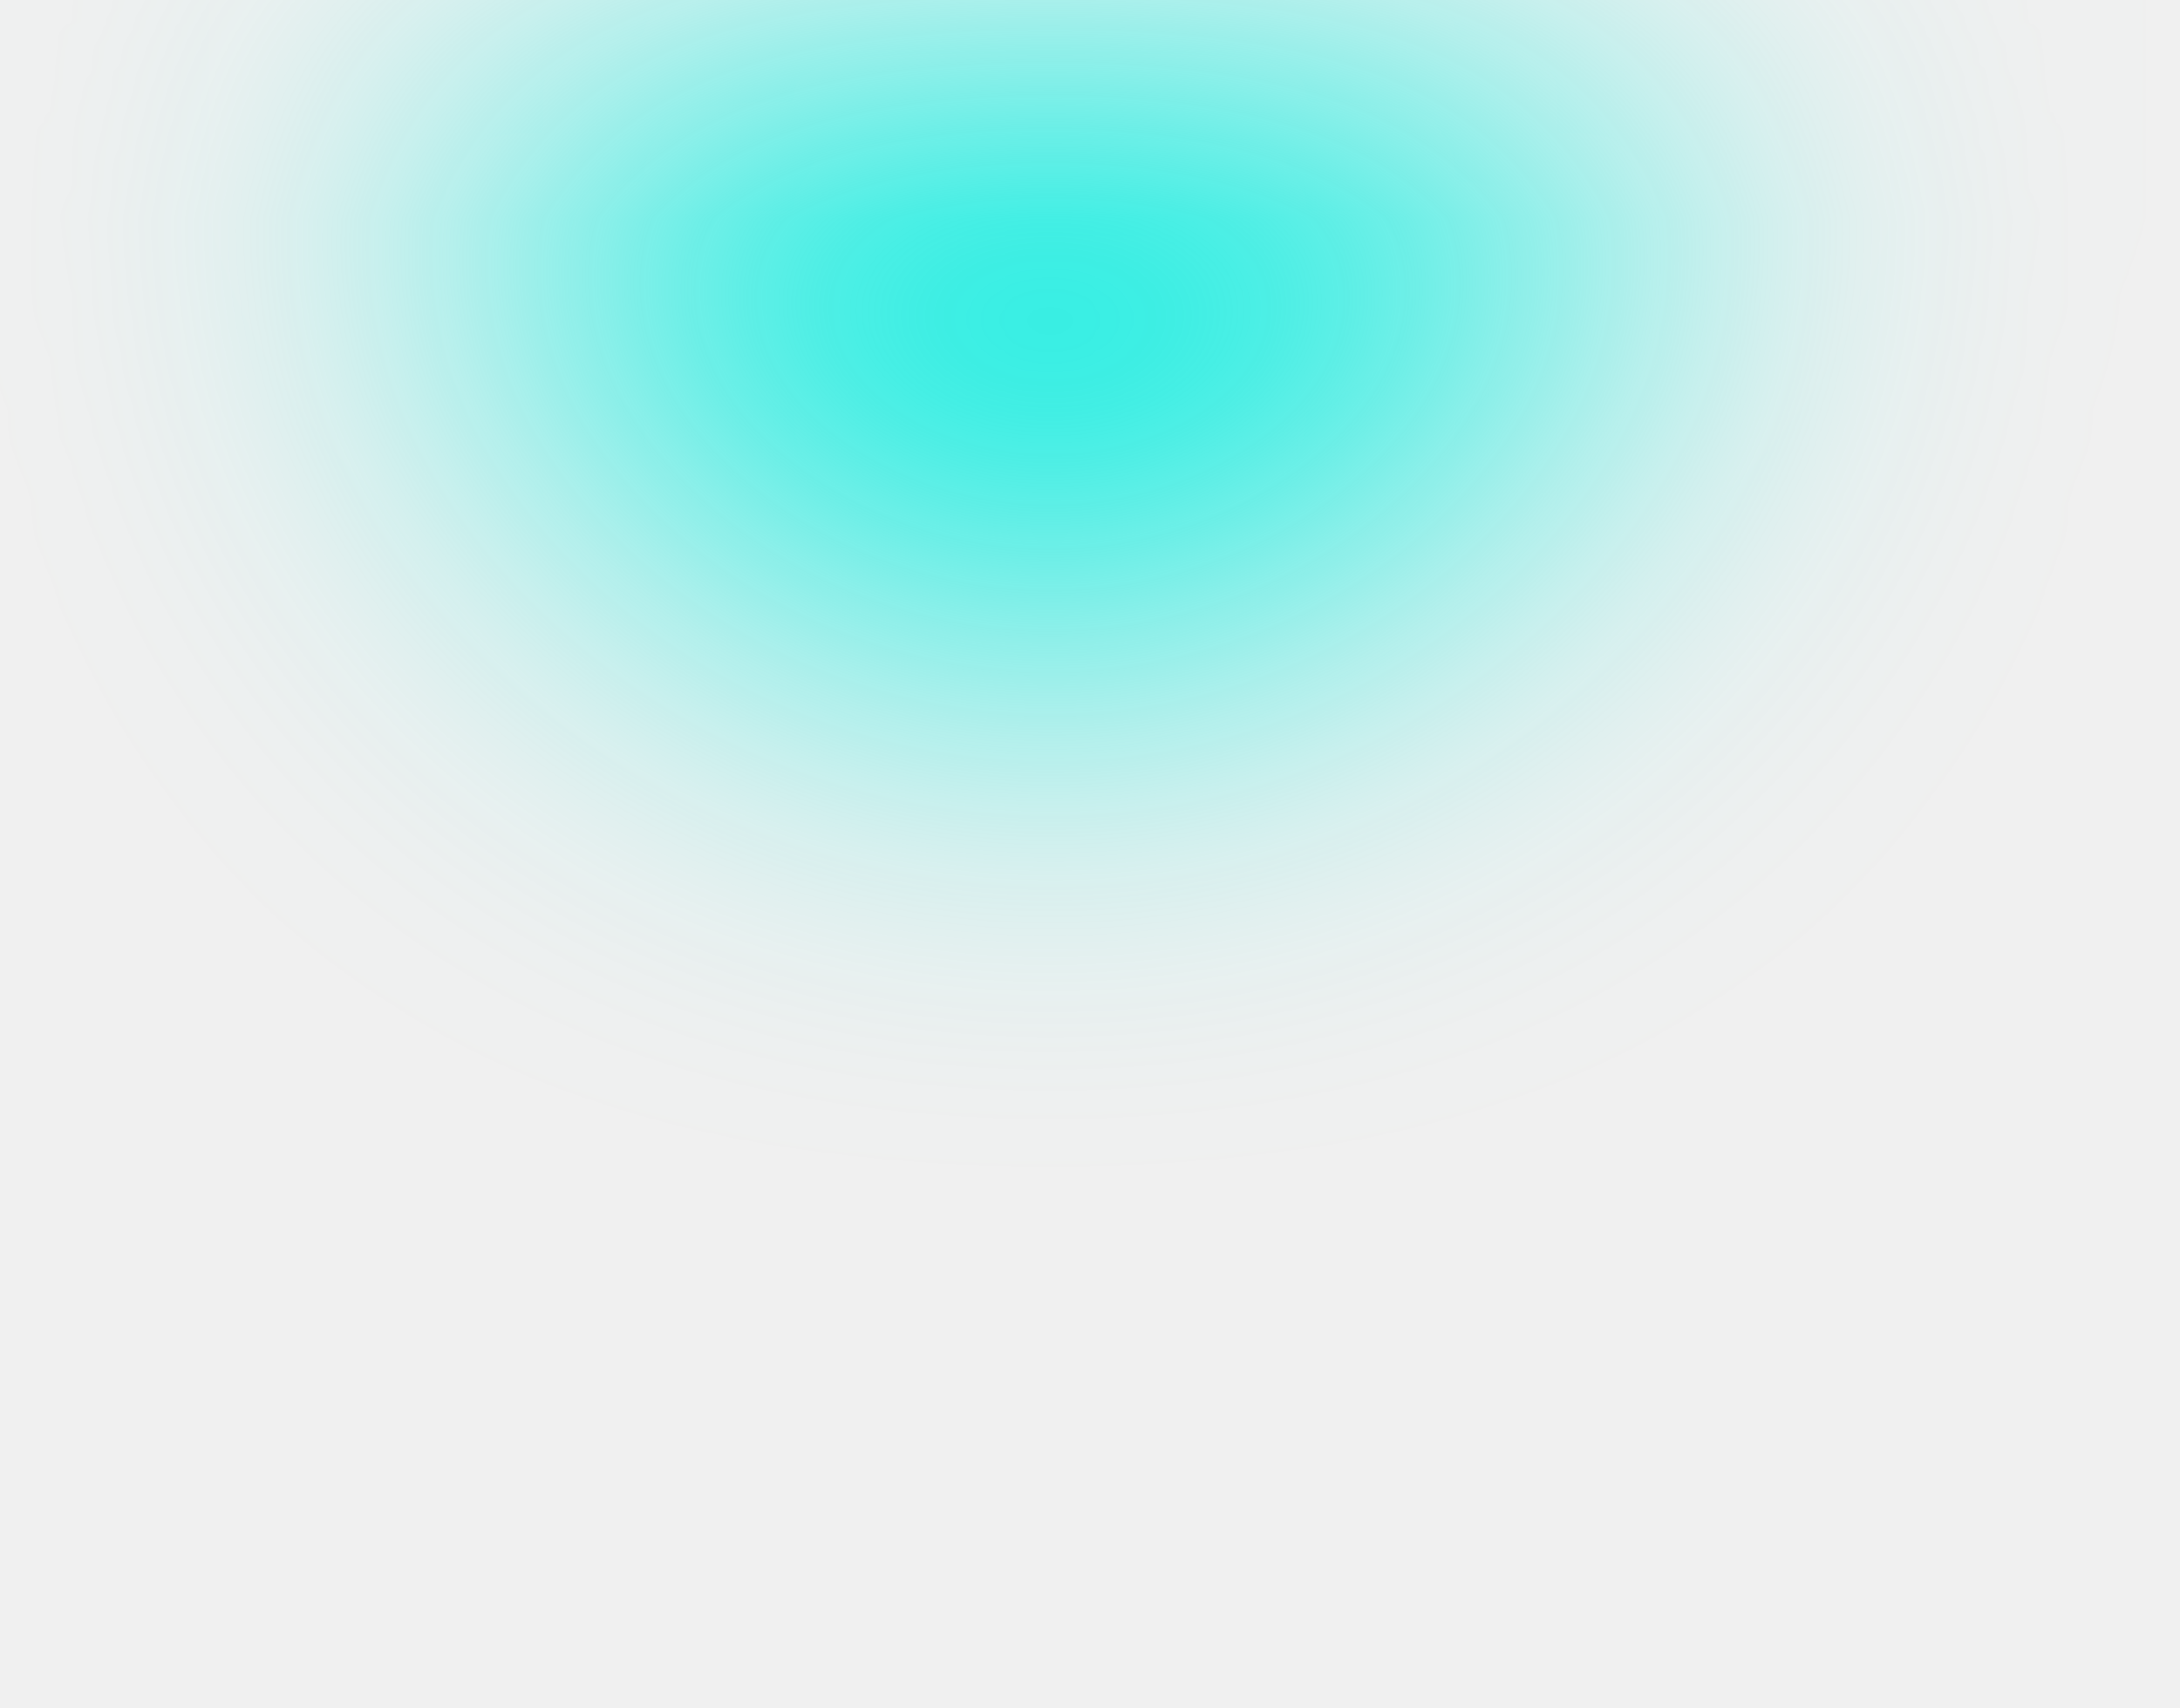
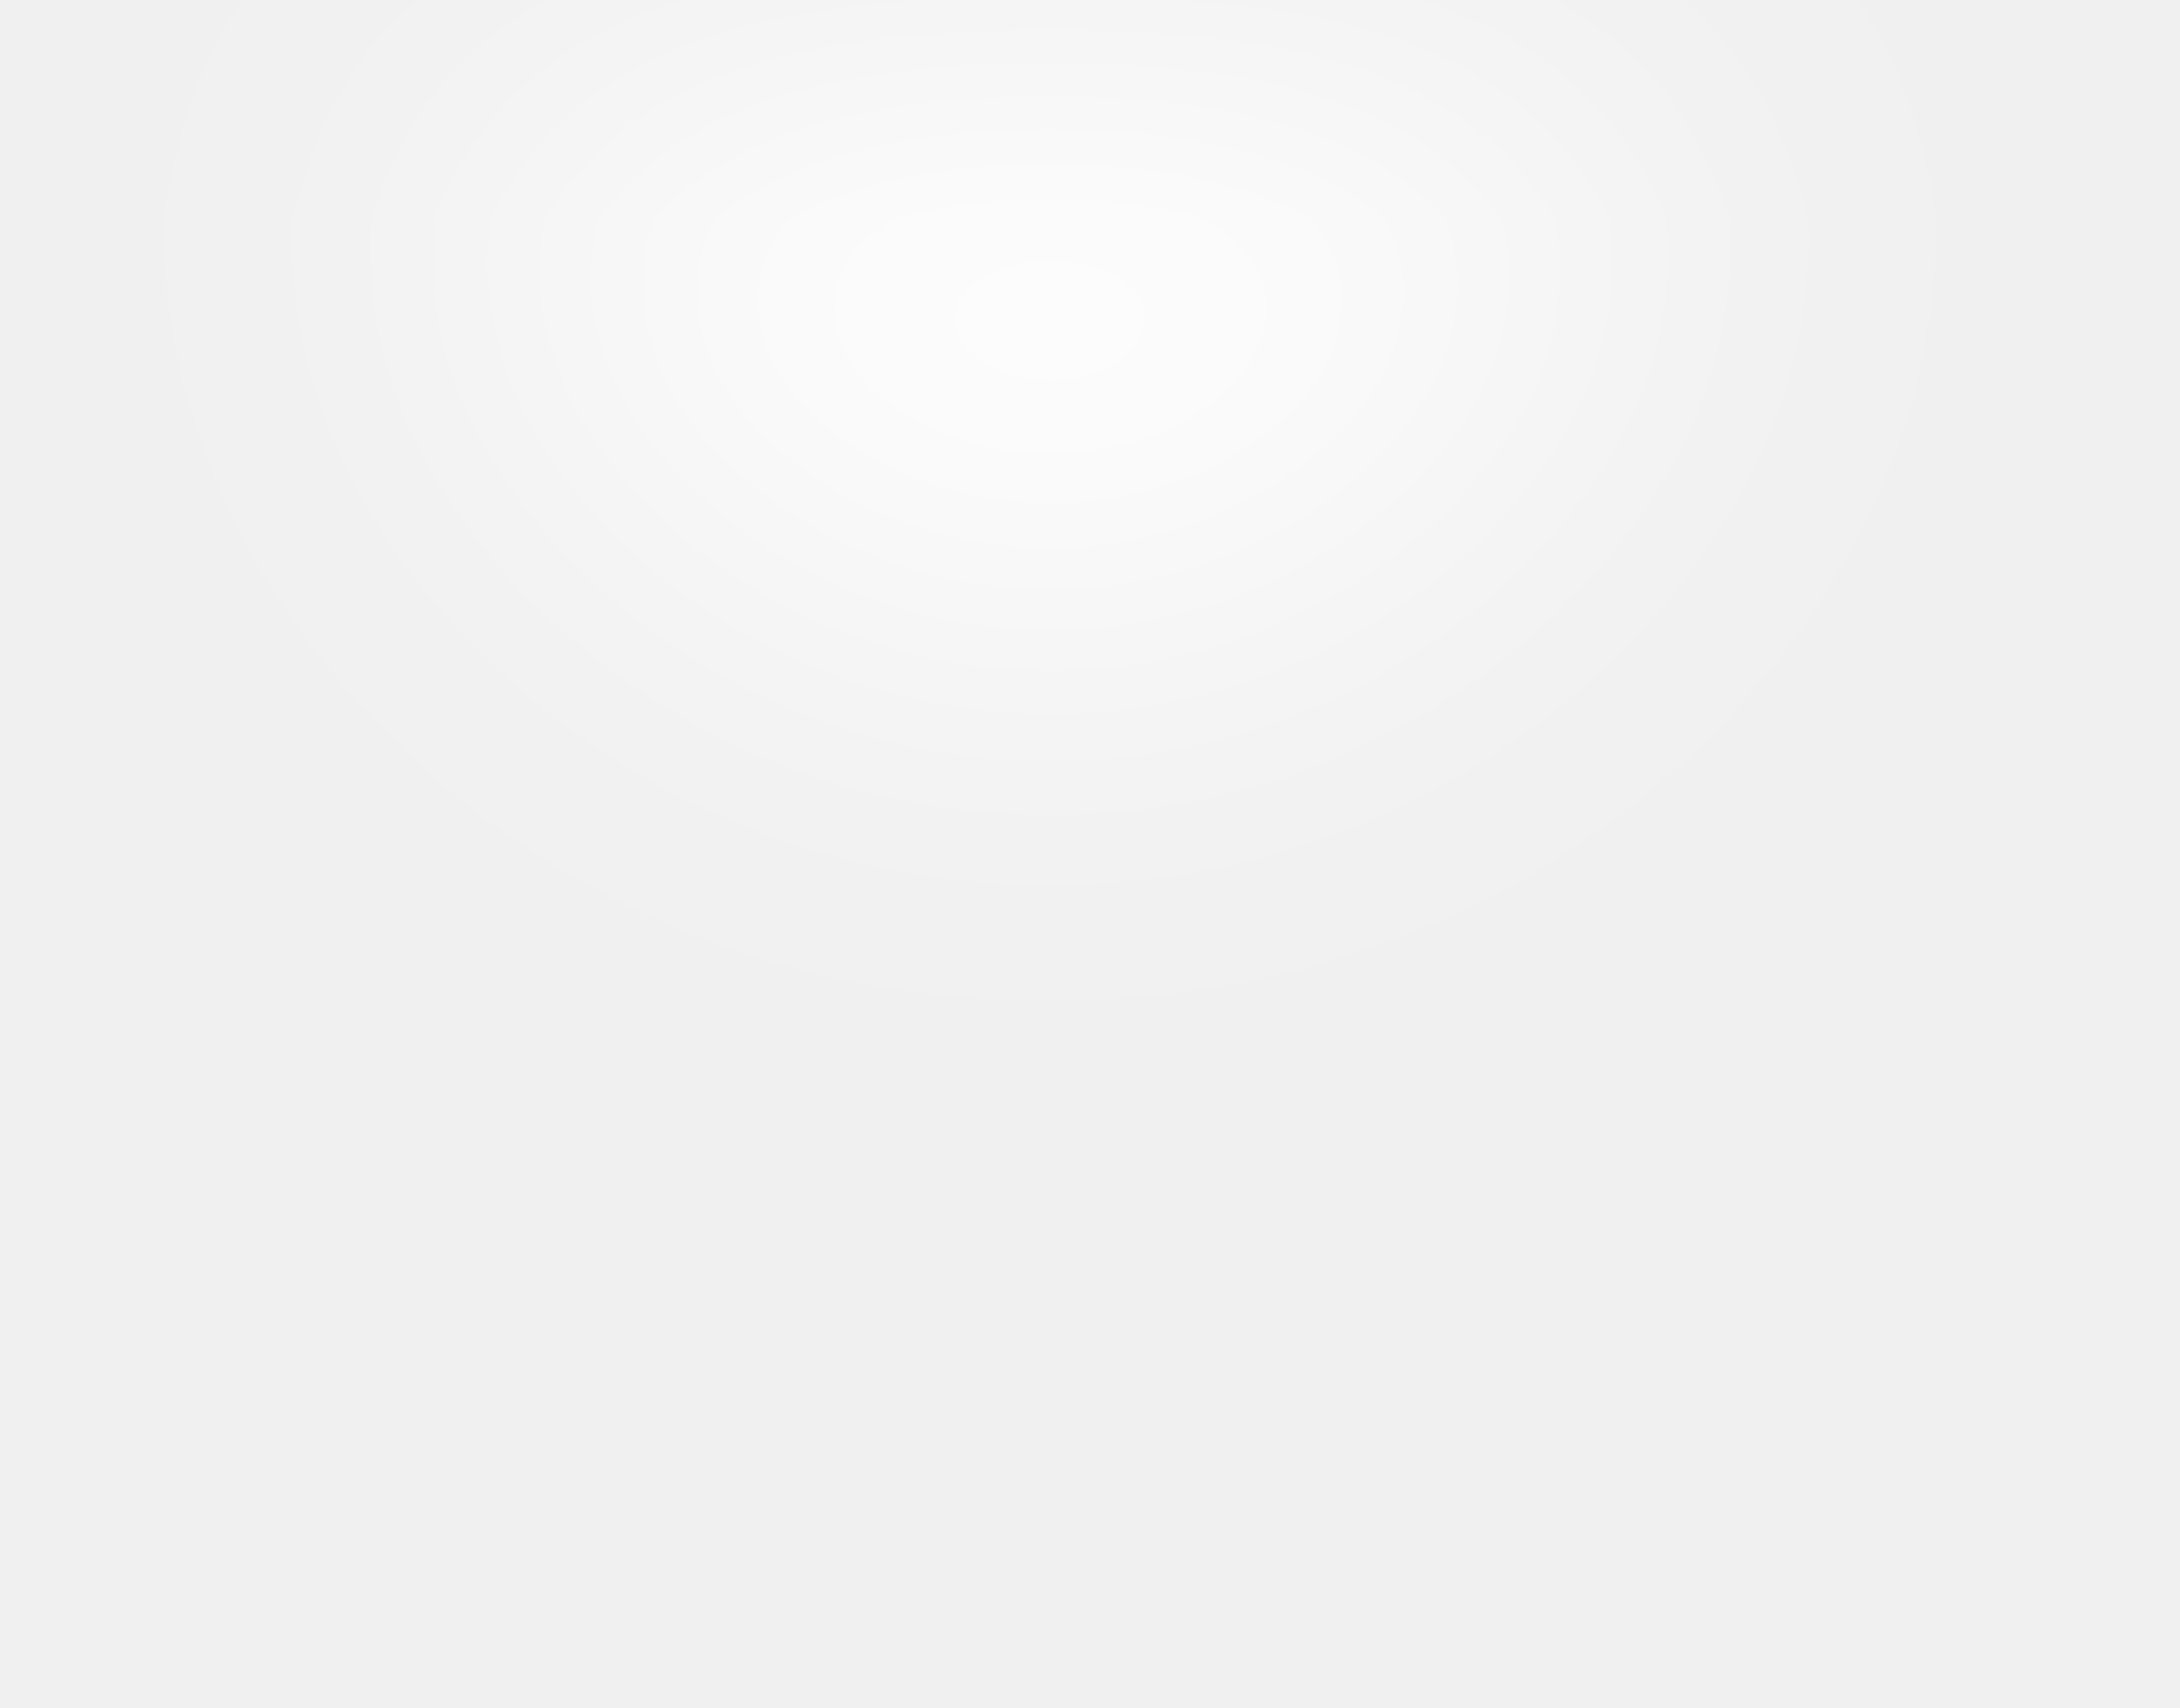
<svg xmlns="http://www.w3.org/2000/svg" width="923" height="723" viewBox="0 0 723 723" fill="none">
  <g filter="url(#filter0_f_167_13124)">
-     <circle cx="344.594" cy="33.099" r="236.464" transform="rotate(-42.3128 344.594 33.0993)" fill="#06EEE0" />
+     <circle cx="344.594" cy="33.099" r="236.464" transform="rotate(-42.3128 344.594 33.0993)" fill="#fff" />
  </g>
  <defs>
    <filter id="filter0_f_167_13124" x="-368.278" y="-679.773" width="1425.75" height="1425.74" filterUnits="userSpaceOnUse" color-interpolation-filters="sRGB">
      <feFlood flood-opacity="0" result="BackgroundImageFix" />
      <feBlend mode="normal" in="SourceGraphic" in2="BackgroundImageFix" result="shape" />
      <feGaussianBlur stdDeviation="188.203" result="effect1_foregroundBlur_167_13124" />
    </filter>
  </defs>
</svg>
